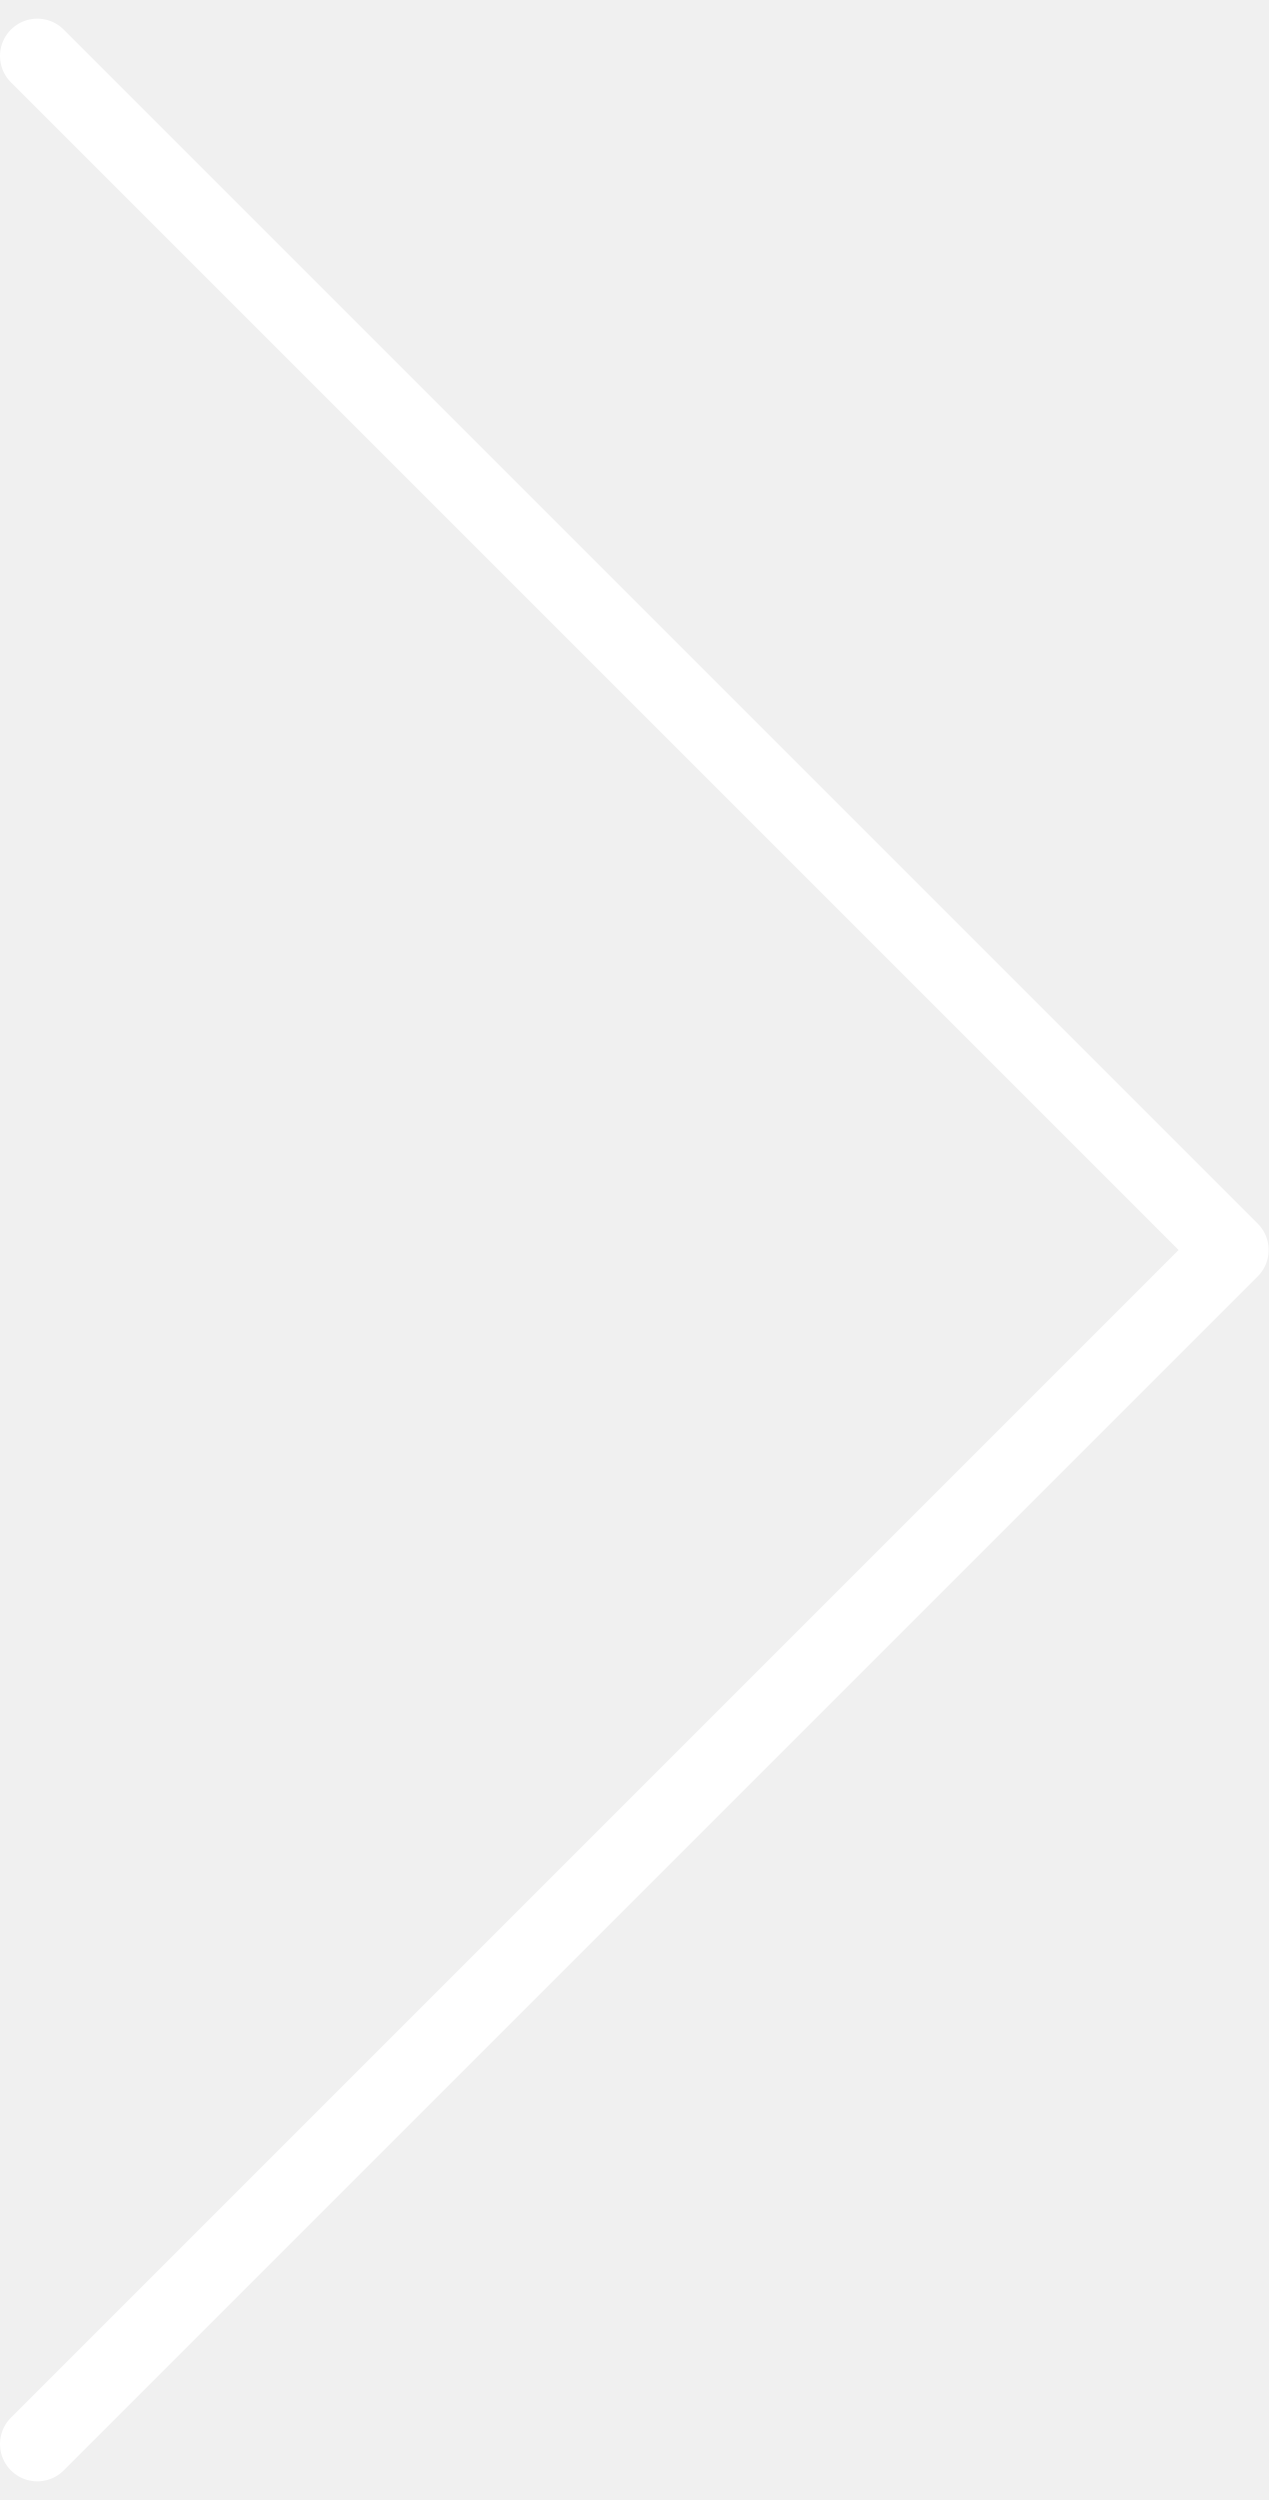
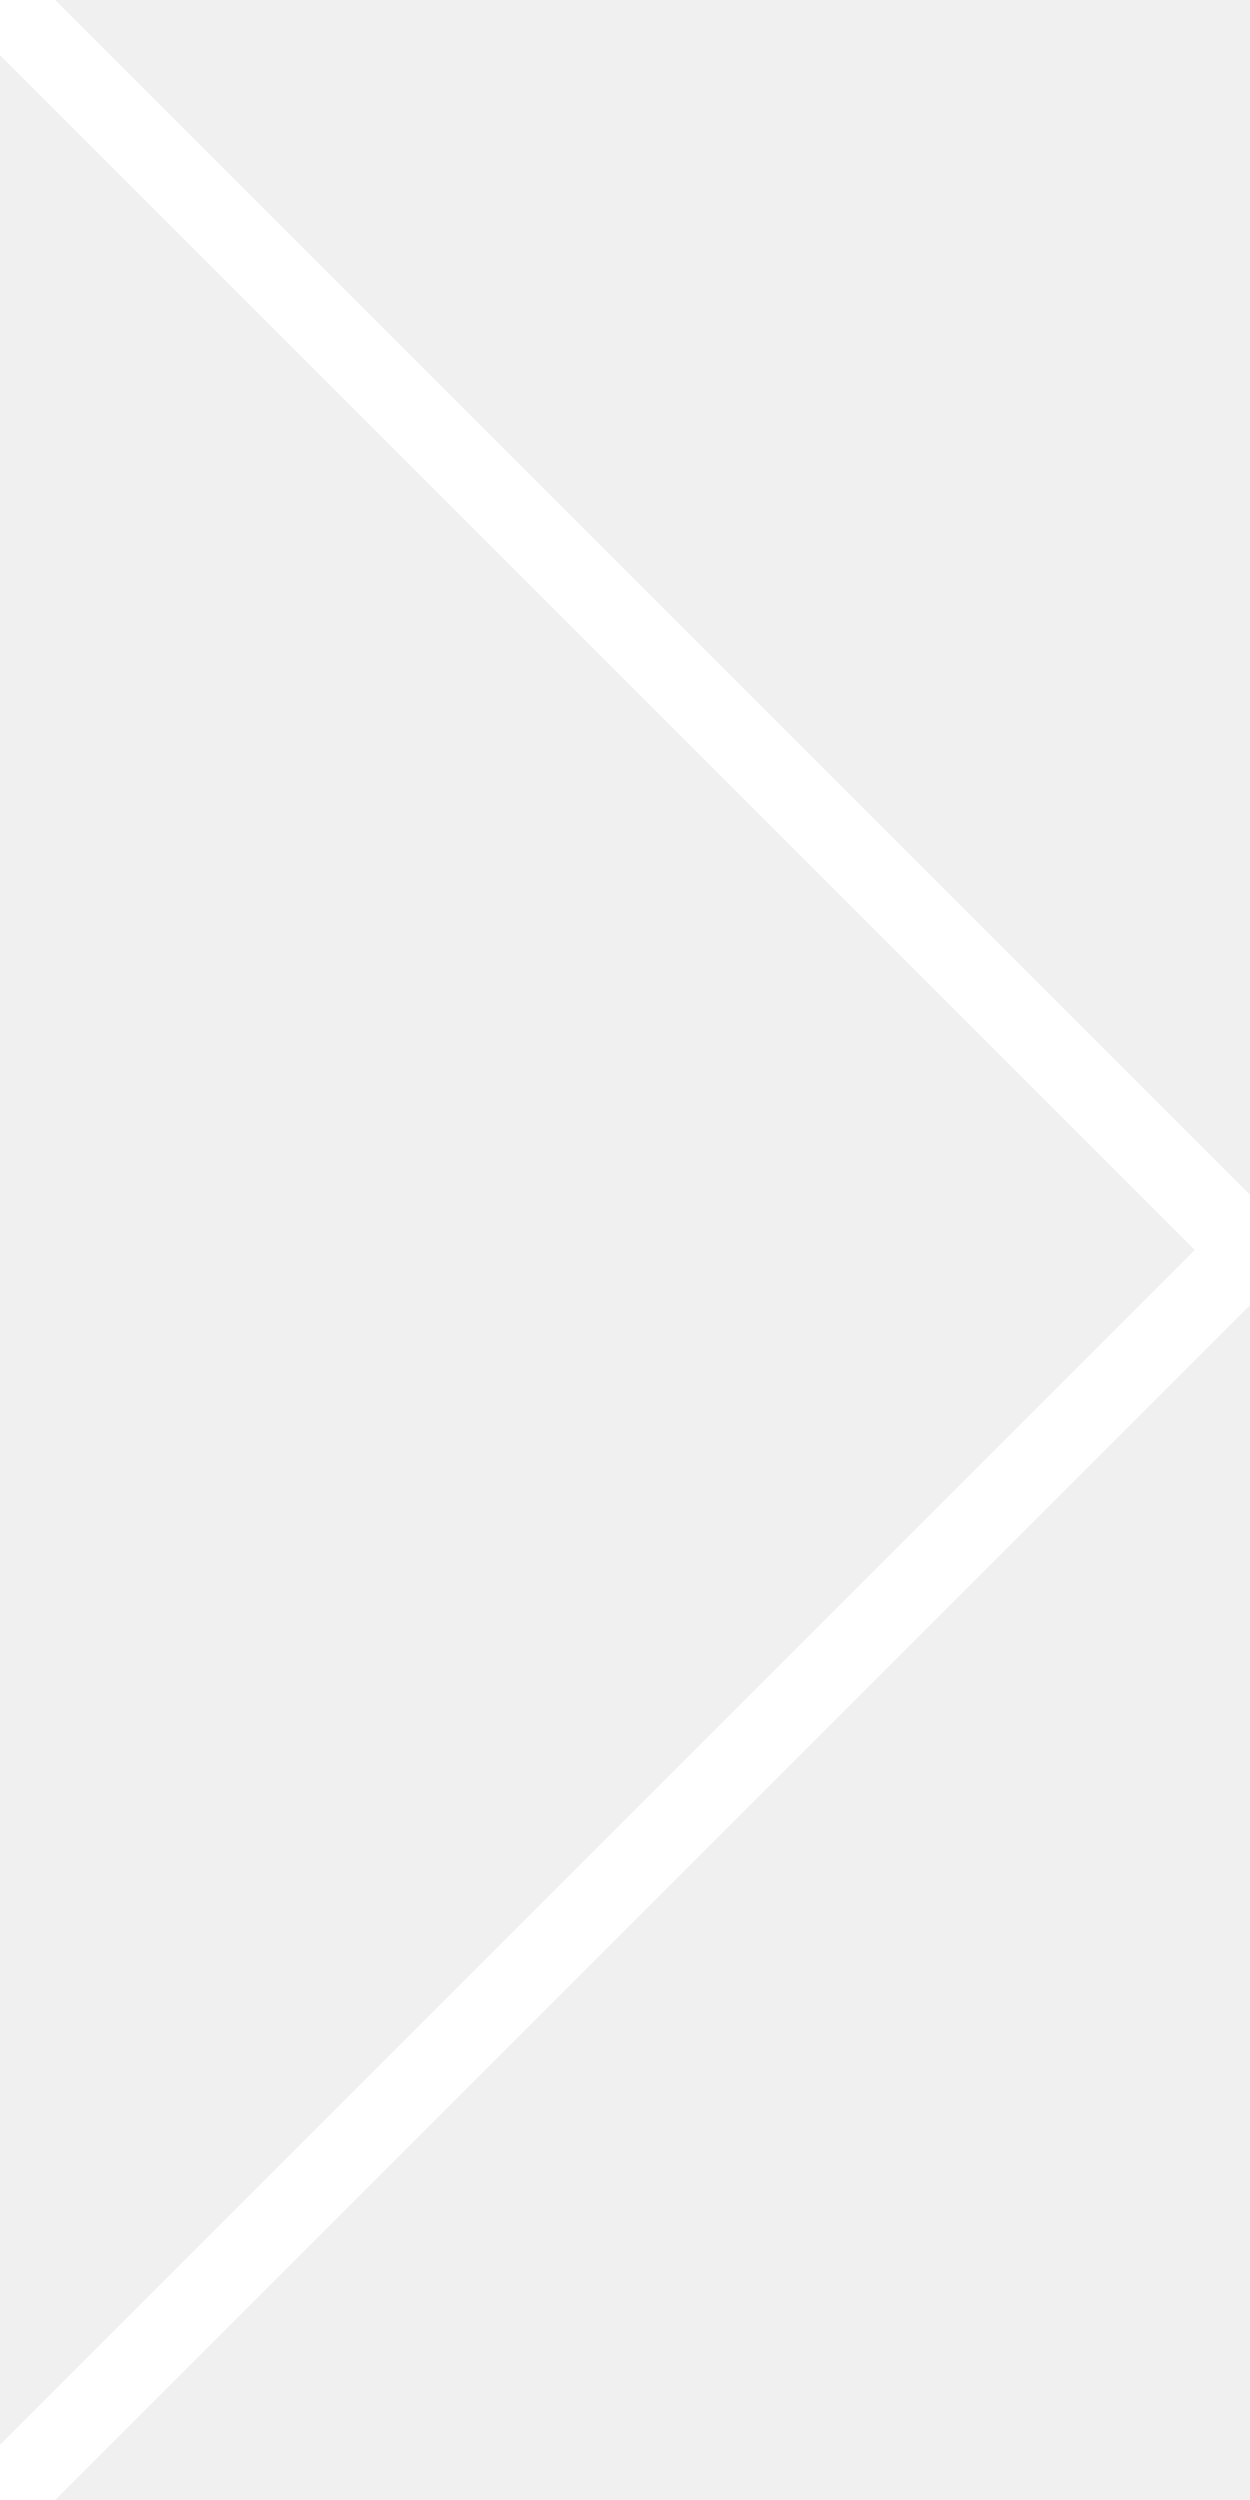
- <svg xmlns="http://www.w3.org/2000/svg" width="34px" height="67px" viewBox="0 0 34 67" version="1.1">
-   <g id="Design" stroke="none" stroke-width="1" fill="none" fill-rule="evenodd" stroke-linecap="round" stroke-linejoin="round">
-     <g id="Main-(Desktop)" transform="translate(-1367, -1593)" stroke="#FFFFFF" stroke-width="2">
-       <g id="Blog" transform="translate(-1, 1136)">
-         <polyline id="Right-Arrow" transform="translate(1385, 490.5) rotate(-270) translate(-1385, -490.5) " points="1353 506.5 1385 474.5 1417 506.5" />
-       </g>
-     </g>
+ <svg xmlns="http://www.w3.org/2000/svg" width="32px" height="64px" viewBox="0 0 32 64" version="1.1">
+   <g stroke="none" stroke-width="1" fill="none" fill-rule="evenodd" stroke-linecap="round" stroke-linejoin="round">
+     <polyline id="Right-Arrow" stroke="#FFFFFF" stroke-width="2" points="0 0 32 32 0 64" />
  </g>
</svg>
